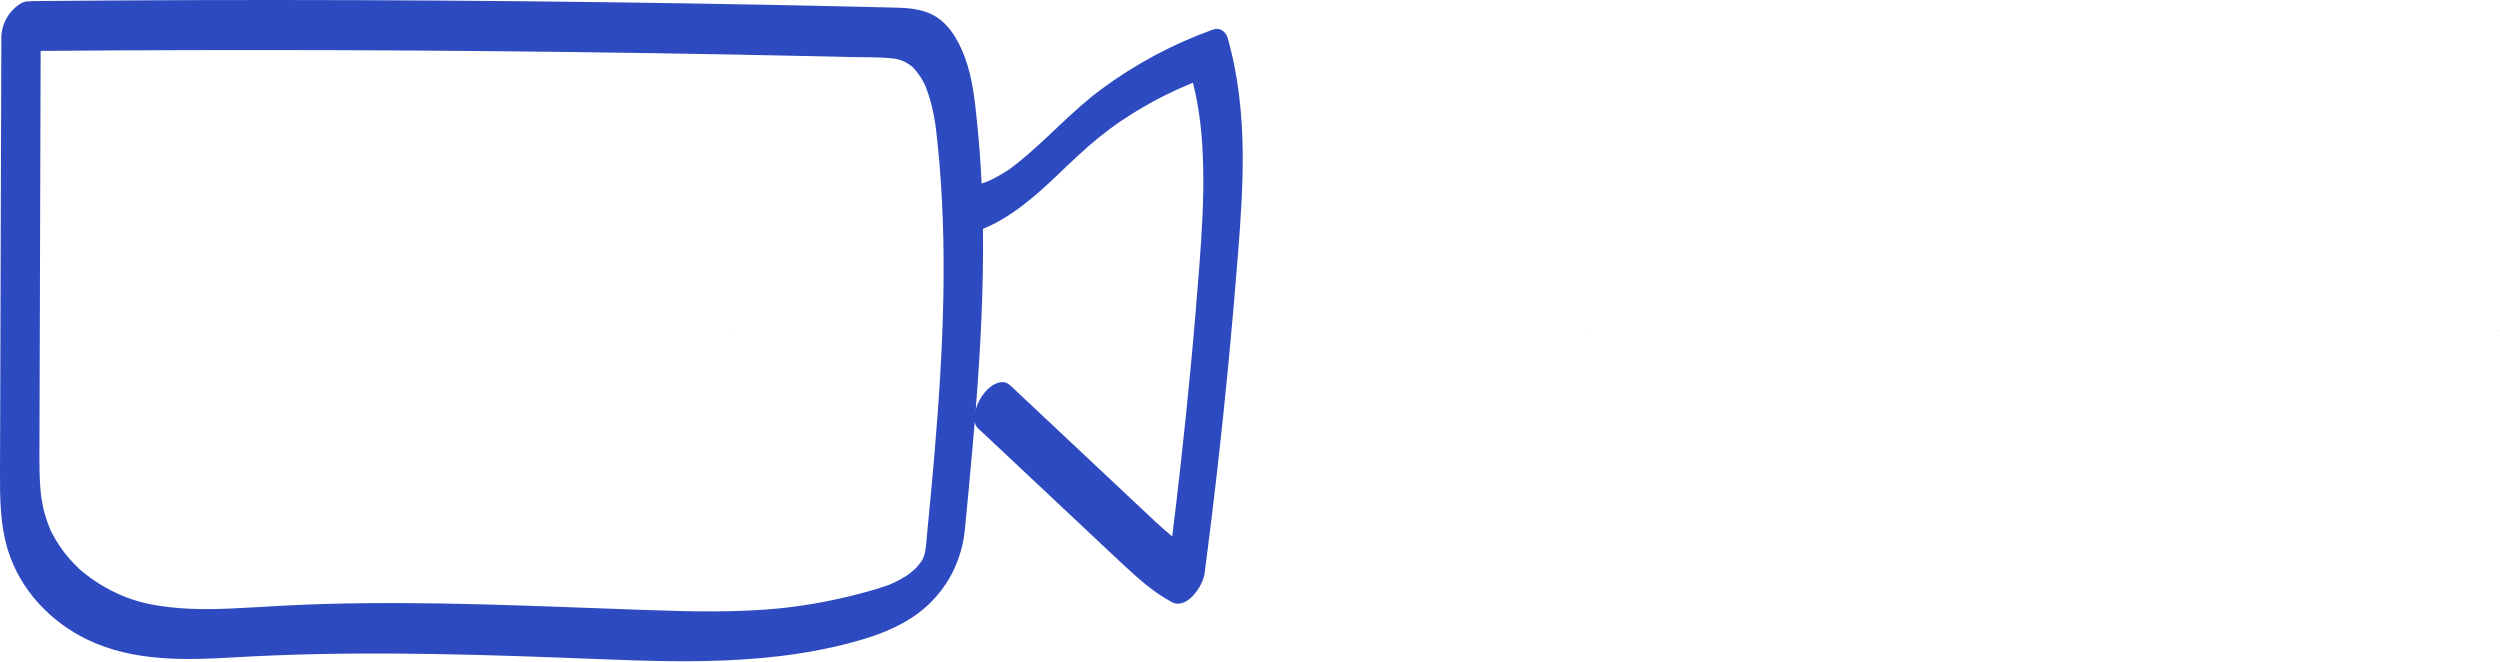
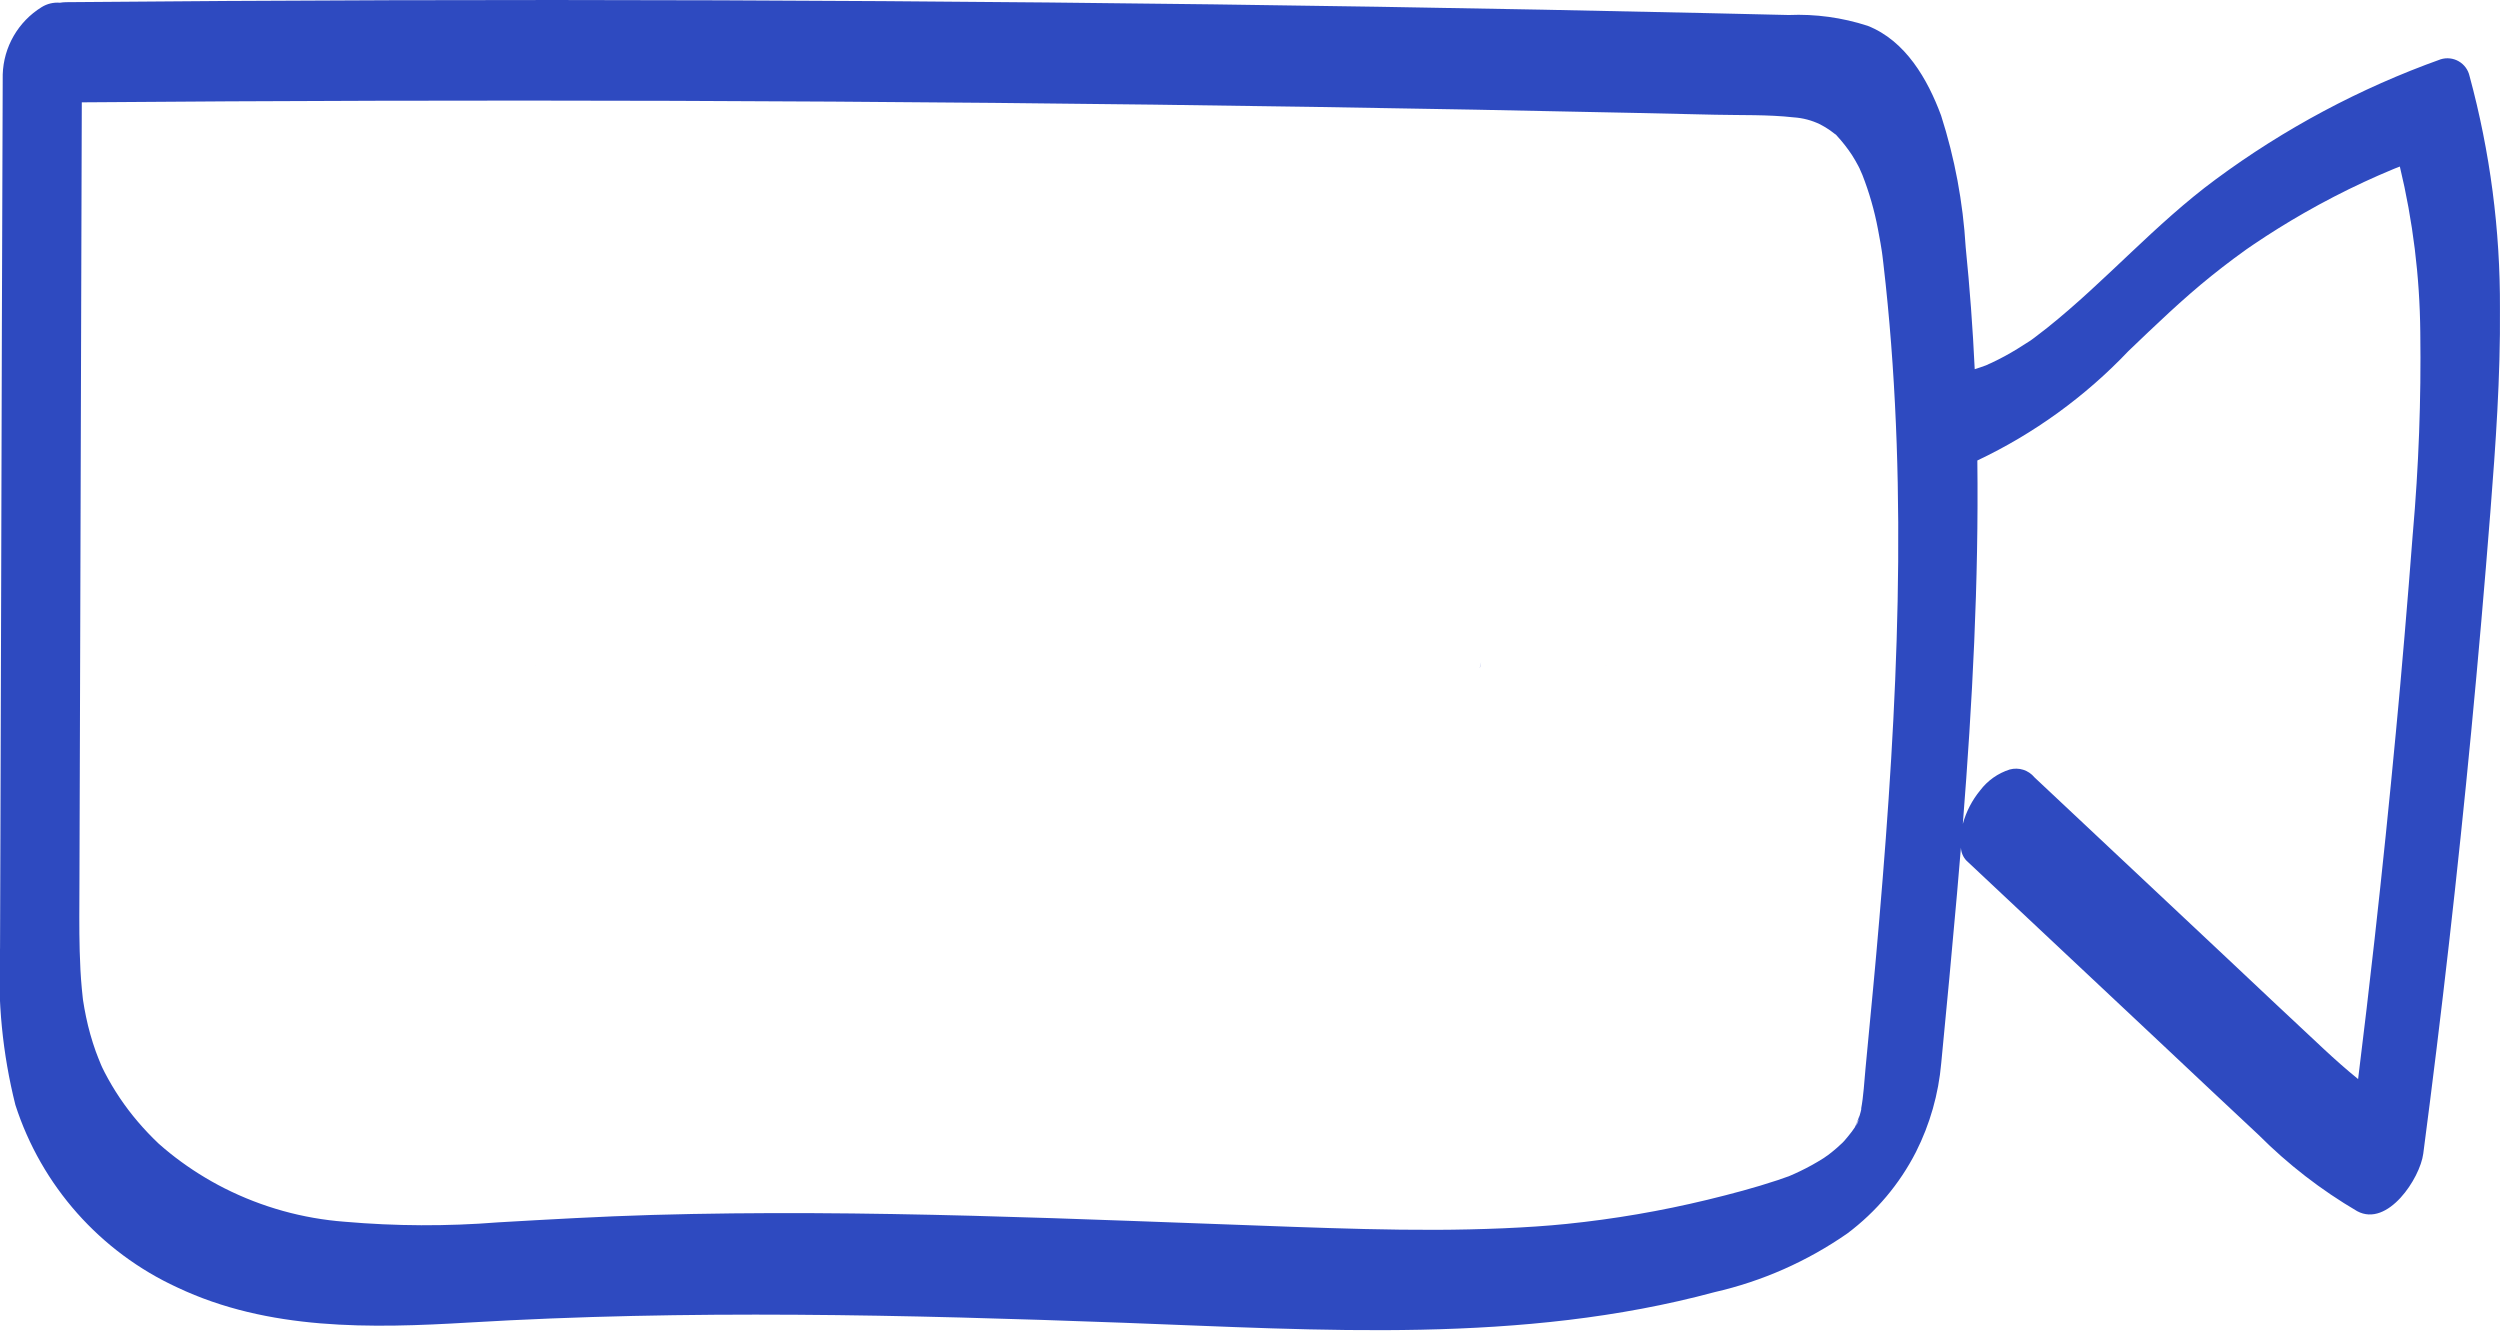
- <svg xmlns="http://www.w3.org/2000/svg" id="Layer_1" data-name="Layer 1" width="1324.379" height="350.285" viewBox="0 0 1324.379 350.285">
+ <svg xmlns="http://www.w3.org/2000/svg" id="Layer_1" data-name="Layer 1" width="130.32" height="69.339" viewBox="0 0 130.32 69.339">
  <defs>
    <style>.cls-1{fill:#2e4ac0;}</style>
  </defs>
-   <path class="cls-1" d="M1276.905,466.906c.051.112.14.288.285.538l-.001-.004C1277.088,467.266,1276.997,467.086,1276.905,466.906Z" transform="translate(-1136.068 -292.0331)" />
-   <path class="cls-1" d="M1775.477,466.762c-.66.73-1.229,1.419,0,0Z" transform="translate(-1136.068 -292.0331)" />
-   <path class="cls-1" d="M1525.806,467.767c.008-.024.016-.049.024-.073.027-.111.058-.221.083-.333.07-.32.129-.643.191-.965-.073.269-.191.762-.368,1.56C1525.758,467.892,1525.785,467.83,1525.806,467.767Z" transform="translate(-1136.068 -292.0331)" />
-   <path class="cls-1" d="M1778.797,307.649a229.735,229.735,0,0,0-59.265,31.629c-15.946,11.763-28.919,26.747-44.352,39.074q-1.696,1.355-3.439,2.651c-.317.235-.638.465-.957.697-.093.06-.194.125-.314.203-2.126,1.379-4.262,2.723-6.494,3.926q-1.662.895-3.371,1.7c-.416.195-.839.378-1.259.567.454-.193.381-.106-.417.189-.015.007-.029.013-.043.02l.037-.017-.007.003c-.939.346-1.885.663-2.834.965q-.76-16.082-2.378-32.129c-1.193-11.648-2.391-23.617-6.479-34.676-3.526-9.539-9.374-19.717-19.348-23.625-6.741-2.642-13.672-2.669-20.796-2.841q-11.008-.265-22.015-.512-21.387-.48-42.775-.893-86.807-1.675-173.631-2.249-86.505-.571-173.013-.046-21.076.128-42.151.321a10.586,10.586,0,0,0-1.647.148,7.861,7.861,0,0,0-4.829,1.16,21.61,21.61,0,0,0-10.241,17.738q-.243,66.521-.406,133.043-.096,33.649-.201,67.299-.047,14.863-.101,29.726c-.048,13.781.016,27.972,4.044,41.283,6.441,21.291,22.657,38.603,42.612,48.053,24.042,11.385,50.956,10.792,76.883,9.25,57.495-3.419,114.89-2.055,172.408.063,52.03,1.917,104.698,5.653,155.567-8.07,12.591-3.397,24.425-7.612,34.964-15.458a62.17,62.17,0,0,0,18.058-21.442,64.477,64.477,0,0,0,6.664-23.436c1.439-14.873,2.852-29.748,4.156-44.633q.529-6.042,1.027-12.092a5.334,5.334,0,0,0,1.421,3.39q25.956,24.373,51.911,48.746c8.349,7.84,16.666,15.714,25.052,23.514,8.045,7.484,16.236,14.856,25.973,20.092,8.06,4.334,16.55-8.688,17.394-15.121q7.283-55.491,12.632-111.213,2.764-28.844,5.037-57.734c1.399-17.834,2.679-35.708,2.526-53.608-.177-20.614-2.319-41.407-8.008-61.27C1785.468,308.801,1782.237,306.419,1778.797,307.649ZM1157.91,555.324c.064.452.145,1.294,0,0Zm466.595,33.645a3.05,3.05,0,0,1-.335.506c.201-.31.344-.53.336-.509Zm9.582-97.14c-.841,14.061-1.913,28.107-3.113,42.141q-.407,4.763-.834,9.524c-.057.62-.28,3.089-.304,3.351q-.255,2.783-.513,5.567-.977,10.505-1.997,21.006c-.344,3.562-.503,7.197-1.174,10.725.222-.827.011.428-.274,1.298-.109.44-.23.878-.325,1.32.086-.403.162-.751.23-1.058-.219.631-.45,1.258-.702,1.877-.129.316-.269.626-.398.942-.058.142-.104.256-.14.35-.277.405-.562.796-.811,1.153-.641.829-1.29,1.648-1.981,2.437-.152.174-.333.351-.505.532-.475.447-.95.893-1.443,1.322q-1.131.983-2.322,1.896c-.189.145-.771.496-1.07.741-.068.044-.135.09-.204.133a60.486,60.486,0,0,1-6.084,3.37q-1.476.713-2.99,1.348c-.144.05-.32.111-.544.19-.807.282-1.609.577-2.42.847-6.061,2.016-12.282,3.653-18.486,5.161a277.474,277.474,0,0,1-37.078,6.355c-10.086,1.04-22.968,1.518-34.359,1.558-12.556.044-25.108-.347-37.654-.785-56.222-1.963-112.487-4.759-168.756-3.138-13.563.391-27.097,1.176-40.641,1.955-13.442.773-26.971,1.3-40.386-.166-12.269-1.34-21.171-3.509-31.606-8.796a82.783,82.783,0,0,1-12.983-8.153q-1.443-1.107-2.834-2.28c-.464-.392-.921-.791-1.379-1.19-.081-.071-.144-.125-.196-.171-.027-.025-.047-.045-.079-.075a74.04,74.04,0,0,1-5.349-5.641,68.657,68.657,0,0,1-8.769-13.031c-.215-.418-.423-.841-.629-1.264-.103-.228-.265-.585-.311-.697-.481-1.178-.966-2.351-1.397-3.548a68.657,68.657,0,0,1-2.558-9.095q-.474-2.252-.814-4.532c-.02-.174-.042-.38-.07-.635-.085-.771-.168-1.542-.24-2.315-.309-3.299-.47-6.611-.558-9.922-.155-5.866-.084-11.736-.063-17.603q.111-31.169.199-62.338.197-67.039.394-134.078.015-4.709.032-9.417,77.898-.63,155.8-.392,84.306.277,168.603,1.594,42.464.663,84.922,1.59,10.379.227,20.758.469c6.87.161,13.886-.063,20.721.691a18.784,18.784,0,0,1,6.954,1.835,22.437,22.437,0,0,1,2.655,1.601c.423.296.815.632,1.236.929.129.09.23.159.316.215.064.077.142.168.239.277a40.298,40.298,0,0,1,3.938,5.033c.596.934,1.148,1.896,1.665,2.875.141.267.272.538.407.808-.073-.103.616,1.409.679,1.563a79.86,79.86,0,0,1,4.101,14.284q.359,1.796.663,3.603.152.899.291,1.8c.018.115.062.407.106.691.046.335.108.783.127.933.081.646.157,1.292.233,1.938q.324,2.767.616,5.537c1.475,13.942,2.406,27.939,2.897,41.949C1636.496,436.492,1635.74,464.199,1634.088,491.829Zm-9.35,96.747c.333-.715.816-1.807.821-1.867A4.494,4.494,0,0,1,1624.737,588.576Zm146.722-156.1q-1.029,13.556-2.19,27.103-.528,6.196-1.079,12.39c-.033.367-.057.647-.076.859-.02.214-.046.501-.08.878q-.17,1.858-.339,3.716-.341,3.715-.691,7.43-2.567,27.241-5.601,54.435-2.061,18.465-4.348,36.903c-3.209-2.602-6.244-5.308-9.049-7.926q-12.615-11.775-25.161-23.623l-51.001-47.891c-2.017-1.894-3.652-2.754-6.529-2.084-2.929.683-5.995,3.205-7.786,5.499a23.765,23.765,0,0,0-4.569,8.827c2.514-31.829,4.207-63.786,3.824-95.702,15.191-6.244,27.979-17.541,39.787-28.822,7.106-6.788,14.161-13.61,21.829-19.773q2.936-2.36,5.956-4.612c1.091-.814,2.198-1.606,3.298-2.407.652-.447,1.301-.898,1.956-1.341q6.465-4.367,13.243-8.246,7.706-4.409,15.768-8.153,3.777-1.753,7.623-3.351c.238-.098.501-.205.595-.242.403-.157.806-.312,1.208-.469,3.612,14.589,4.985,27.97,5.384,43.682C1773.877,397.217,1772.796,414.873,1771.459,432.476Z" transform="translate(-1136.068 -292.0331)" />
-   <path class="cls-1" d="M1559.301,467.08c-.111.047-.25.109-.422.192l.006-.002C1559.022,467.203,1559.162,467.142,1559.301,467.08Z" transform="translate(-1136.068 -292.0331)" />
-   <path class="cls-1" d="M1978.04,466.42l-.028.089a10.709,10.709,0,0,1-.27,1.161C1977.704,468.131,1977.822,468.132,1978.04,466.42Z" transform="translate(-1136.068 -292.0331)" />
-   <path class="cls-1" d="M2459.893,467.428l.007-.005a2.296,2.296,0,0,1,.547-.501C2460.189,467.083,2459.916,467.294,2459.893,467.428Z" transform="translate(-1136.068 -292.0331)" />
-   <path class="cls-1" d="M2103.859,466.745c-.66.764-1.21,1.477,0,0Z" transform="translate(-1136.068 -292.0331)" />
+   <path class="cls-1" d="M1148.979,496.056c.01.022.028.057.056.106l0-.001C1149.015,496.127,1148.997,496.091,1148.979,496.056Z" transform="translate(-1121.1 -461.4395)" />
+   <path class="cls-1" d="M1247.671,496.027c-.131.145-.243.281,0,0Z" transform="translate(-1121.1 -461.4395)" />
+   <path class="cls-1" d="M1198.249,496.226l.005-.015c.005-.022.011-.044.016-.066.014-.063.026-.127.038-.191-.014.053-.038.151-.073.309Z" transform="translate(-1121.1 -461.4395)" />
+   <path class="cls-1" d="M1248.328,464.531a45.477,45.477,0,0,0-11.731,6.261c-3.156,2.329-5.724,5.295-8.779,7.735q-.336.268-.681.525c-.063.046-.126.092-.189.138l-.062.04c-.421.273-.844.539-1.285.777q-.329.177-.667.337c-.082.039-.166.075-.249.112.09-.038.075-.021-.083.037l-.009.004.007-.003-.001,0c-.186.069-.373.131-.561.191q-.15-3.183-.471-6.36a27.915,27.915,0,0,0-1.282-6.864c-.698-1.888-1.856-3.903-3.83-4.677a11.721,11.721,0,0,0-4.117-.562q-2.179-.052-4.358-.101-4.234-.095-8.467-.177-17.183-.332-34.37-.445-17.124-.113-34.248-.009-4.172.025-8.344.063a2.098,2.098,0,0,0-.326.029,1.556,1.556,0,0,0-.956.23,4.277,4.277,0,0,0-2.027,3.511q-.048,13.168-.08,26.336-.019,6.661-.04,13.322-.009,2.942-.02,5.884a27.829,27.829,0,0,0,.8,8.172,15.815,15.815,0,0,0,8.435,9.512c4.759,2.254,10.087,2.136,15.219,1.831,11.381-.677,22.742-.407,34.128.013,10.299.379,20.725,1.119,30.794-1.597a19.866,19.866,0,0,0,6.921-3.06,12.308,12.308,0,0,0,3.575-4.244,12.762,12.762,0,0,0,1.319-4.639c.285-2.944.565-5.888.823-8.835q.105-1.196.203-2.394a1.056,1.056,0,0,0,.281.671l10.276,9.649c1.653,1.552,3.299,3.111,4.959,4.655a25.399,25.399,0,0,0,5.141,3.977c1.595.858,3.276-1.72,3.443-2.993q1.442-10.985,2.501-22.014.547-5.71.997-11.428c.277-3.53.53-7.068.5-10.612a45.486,45.486,0,0,0-1.585-12.128A1.181,1.181,0,0,0,1248.328,464.531ZM1125.424,513.558c.013.089.029.256,0,0Zm92.362,6.66a.597.597,0,0,1-.066.1c.04-.061.068-.105.067-.101Zm1.897-19.229c-.166,2.783-.379,5.564-.616,8.342q-.081.943-.165,1.885c-.011.123-.056.612-.06.663q-.05.551-.102,1.102-.194,2.079-.395,4.158c-.068.705-.1,1.425-.232,2.123.044-.164.002.085-.054.257-.021.087-.045.174-.064.261.017-.08.032-.149.046-.21-.043.125-.089.249-.139.371-.025.062-.053.124-.079.186l-.028.069c-.055.08-.111.158-.16.228-.127.164-.255.326-.392.482-.03.034-.066.07-.1.105-.094.088-.188.177-.286.262q-.224.195-.46.375c-.037.029-.153.098-.212.147l-.04.026a11.96,11.96,0,0,1-1.204.667q-.292.141-.592.267l-.108.037c-.16.056-.319.114-.479.168-1.2.399-2.431.723-3.659,1.022a54.935,54.935,0,0,1-7.34,1.258c-1.997.206-4.546.3-6.801.308-2.485.009-4.97-.069-7.454-.155-11.129-.389-22.267-.942-33.405-.621-2.685.077-5.364.233-8.045.387a48.148,48.148,0,0,1-7.994-.033,16.697,16.697,0,0,1-6.256-1.741,16.395,16.395,0,0,1-2.57-1.614q-.286-.219-.561-.451c-.092-.077-.182-.157-.273-.236l-.039-.034-.015-.015a14.655,14.655,0,0,1-1.059-1.117,13.587,13.587,0,0,1-1.736-2.579c-.043-.083-.084-.166-.124-.25-.02-.045-.053-.116-.062-.138-.095-.233-.191-.465-.277-.702a13.606,13.606,0,0,1-.506-1.8q-.094-.446-.161-.897l-.014-.126c-.017-.153-.033-.305-.047-.458-.061-.653-.093-1.309-.11-1.964-.031-1.161-.017-2.323-.013-3.485q.022-6.17.039-12.34.039-13.27.078-26.541.003-.932.006-1.864,15.42-.125,30.84-.078,16.688.055,33.375.316,8.405.131,16.81.315,2.055.045,4.109.093c1.36.032,2.749-.013,4.102.137a3.717,3.717,0,0,1,1.376.363,4.438,4.438,0,0,1,.525.317c.084.059.161.125.245.184.025.018.045.032.063.043.013.015.028.033.047.055a7.975,7.975,0,0,1,.78.996c.118.185.227.375.33.569.028.053.054.106.081.16-.014-.02.122.279.134.309a15.805,15.805,0,0,1,.812,2.828q.071.356.131.713.03.178.058.356l.021.137c.009.066.021.155.025.185.016.128.031.256.046.384q.064.548.122,1.096c.292,2.76.476,5.53.573,8.304C1220.16,490.035,1220.01,495.52,1219.683,500.989Zm-1.851,19.151c.066-.142.162-.358.163-.37A.89.89,0,0,1,1217.832,520.14Zm29.043-30.9q-.204,2.683-.433,5.365-.105,1.226-.214,2.453l-.015.17-.016.174q-.034.368-.067.736-.068.736-.137,1.471-.508,5.392-1.109,10.775-.408,3.655-.861,7.305c-.635-.515-1.236-1.051-1.791-1.569q-2.497-2.331-4.981-4.676l-10.096-9.48a1.246,1.246,0,0,0-1.292-.412,3.113,3.113,0,0,0-1.541,1.089,4.704,4.704,0,0,0-.904,1.747c.498-6.301.833-12.627.757-18.944a26.494,26.494,0,0,0,7.876-5.705c1.407-1.344,2.803-2.694,4.321-3.914q.581-.467,1.179-.913c.216-.161.435-.318.653-.476.129-.089.258-.178.387-.265q1.28-.865,2.621-1.632,1.526-.873,3.121-1.614.748-.347,1.509-.663c.047-.019.099-.041.118-.048.08-.031.16-.062.239-.093a38.54,38.54,0,0,1,1.066,8.647A103.661,103.661,0,0,1,1246.876,489.24Z" transform="translate(-1121.1 -461.4395)" />
+   <path class="cls-1" d="M1204.879,496.09c-.022.009-.049.022-.084.038l.001,0C1204.824,496.114,1204.852,496.102,1204.879,496.09Z" transform="translate(-1121.1 -461.4395)" />
</svg>
